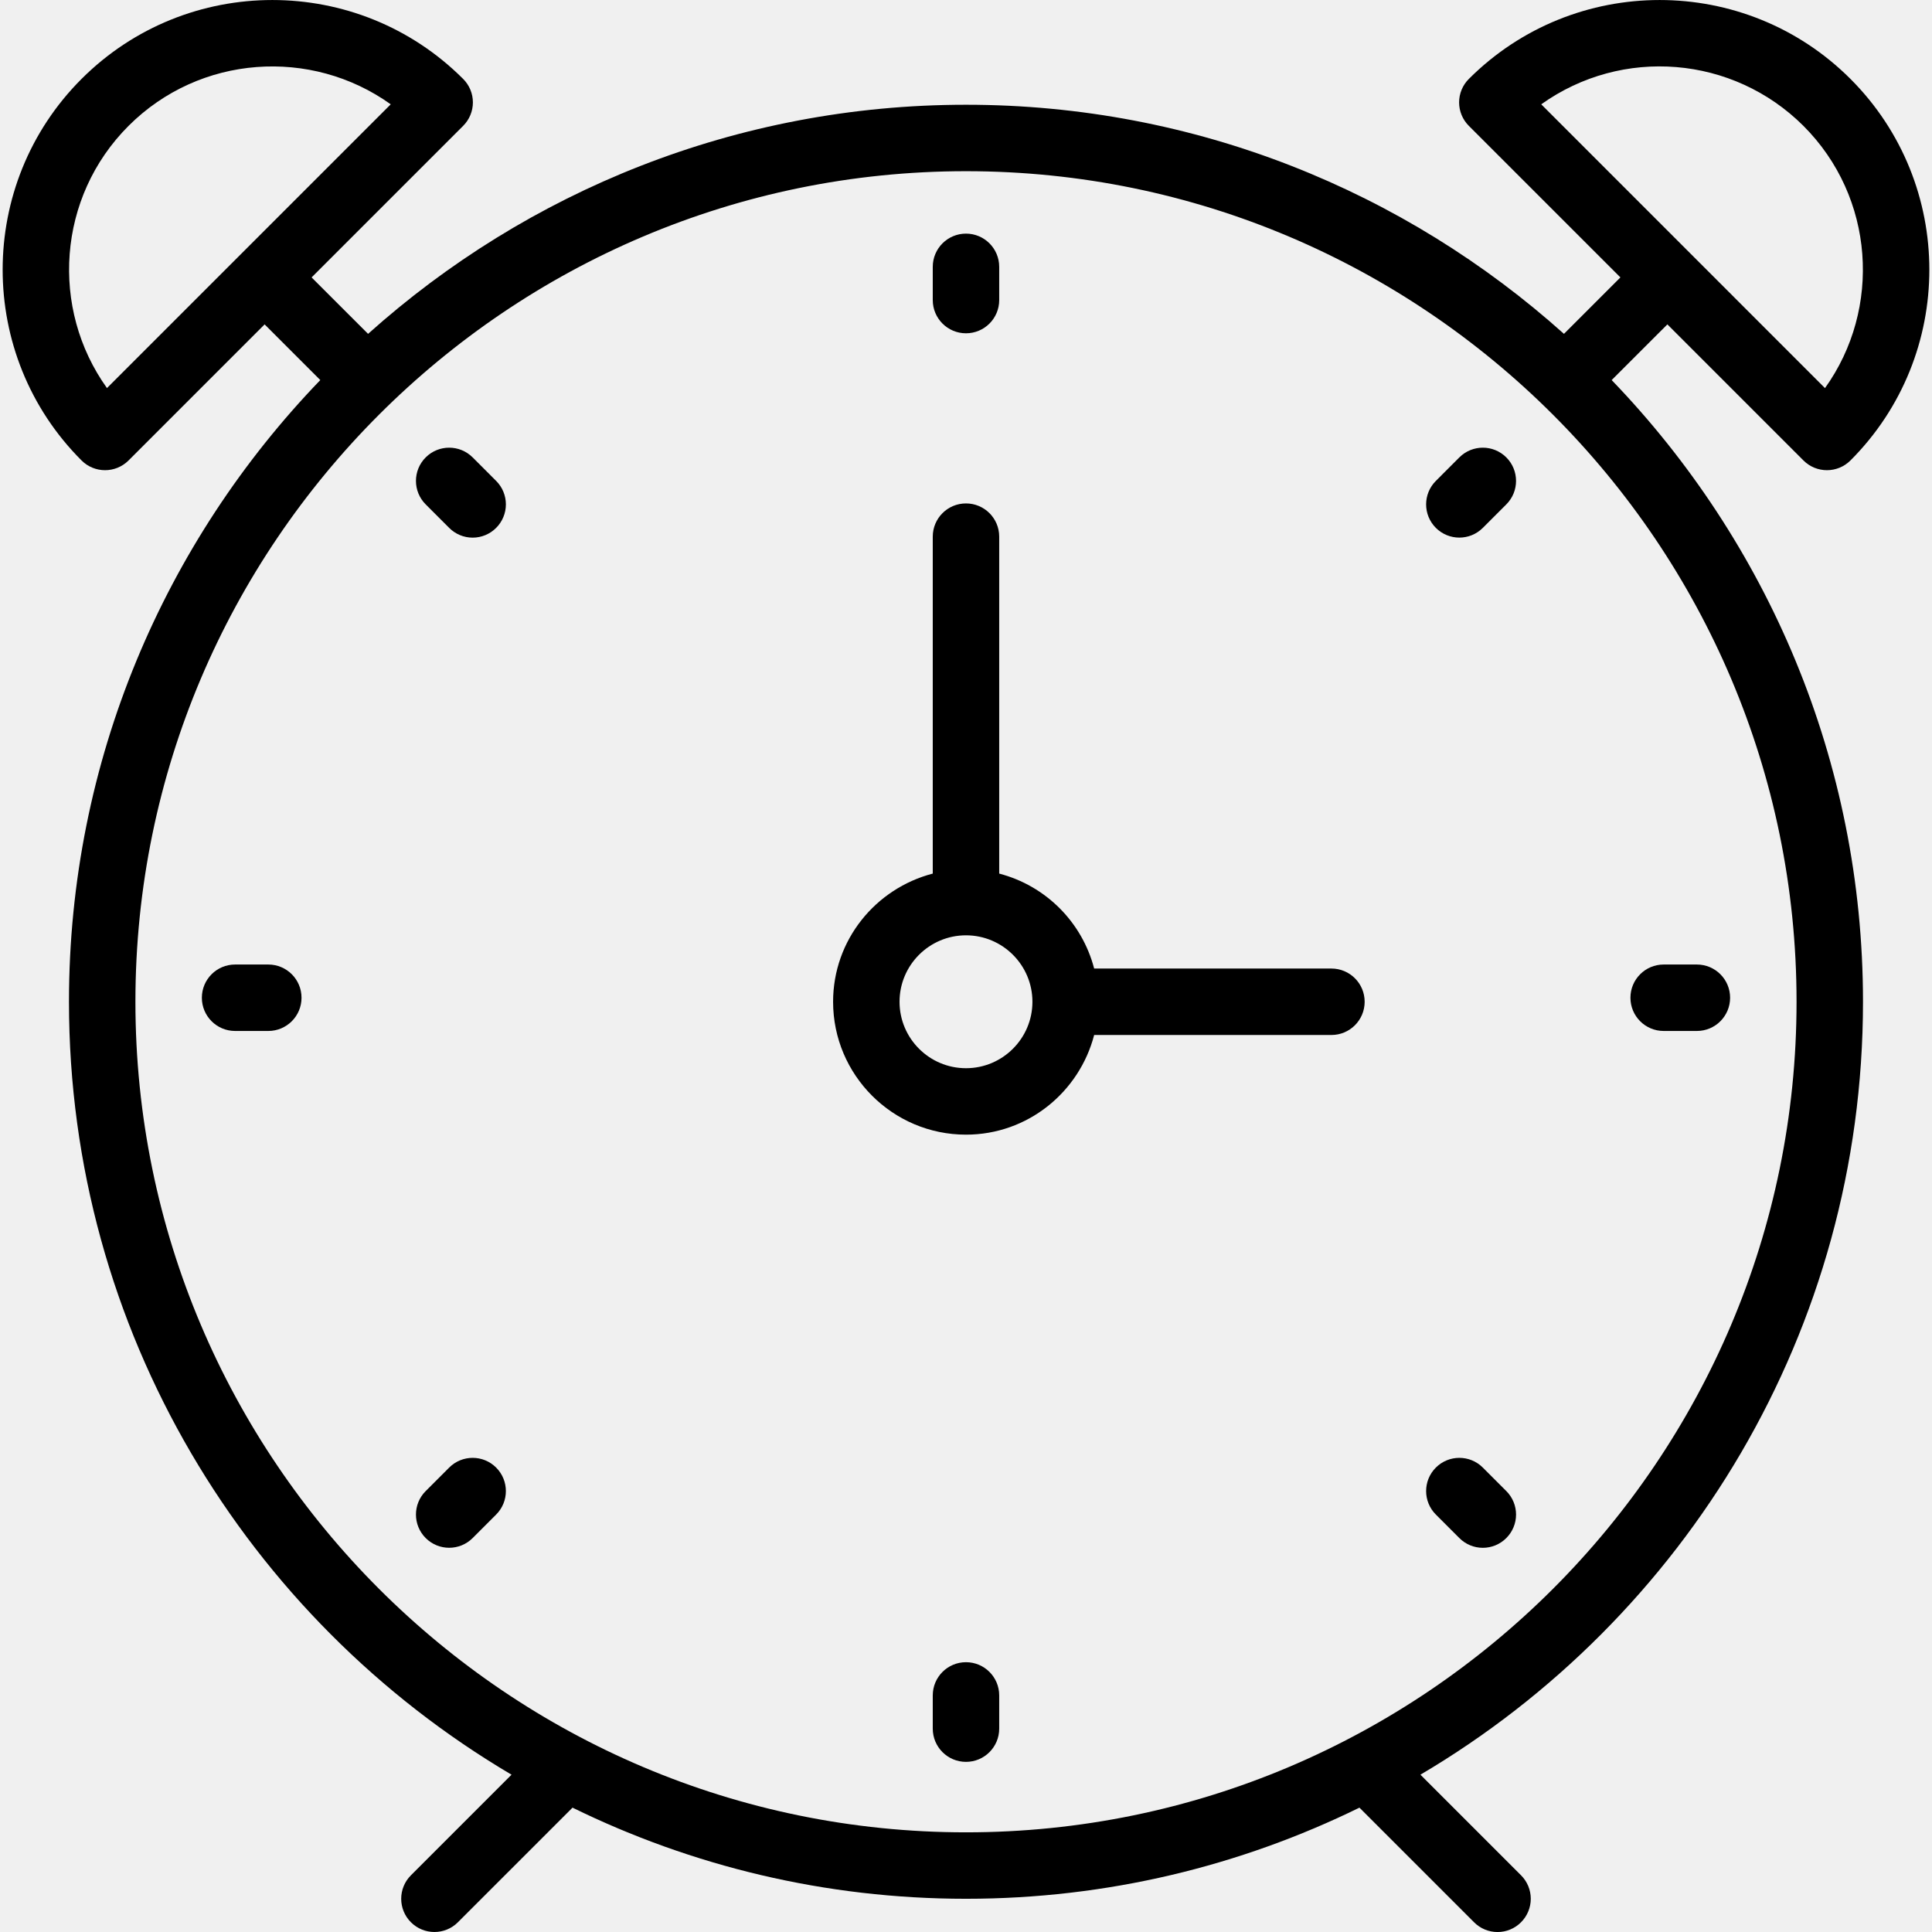
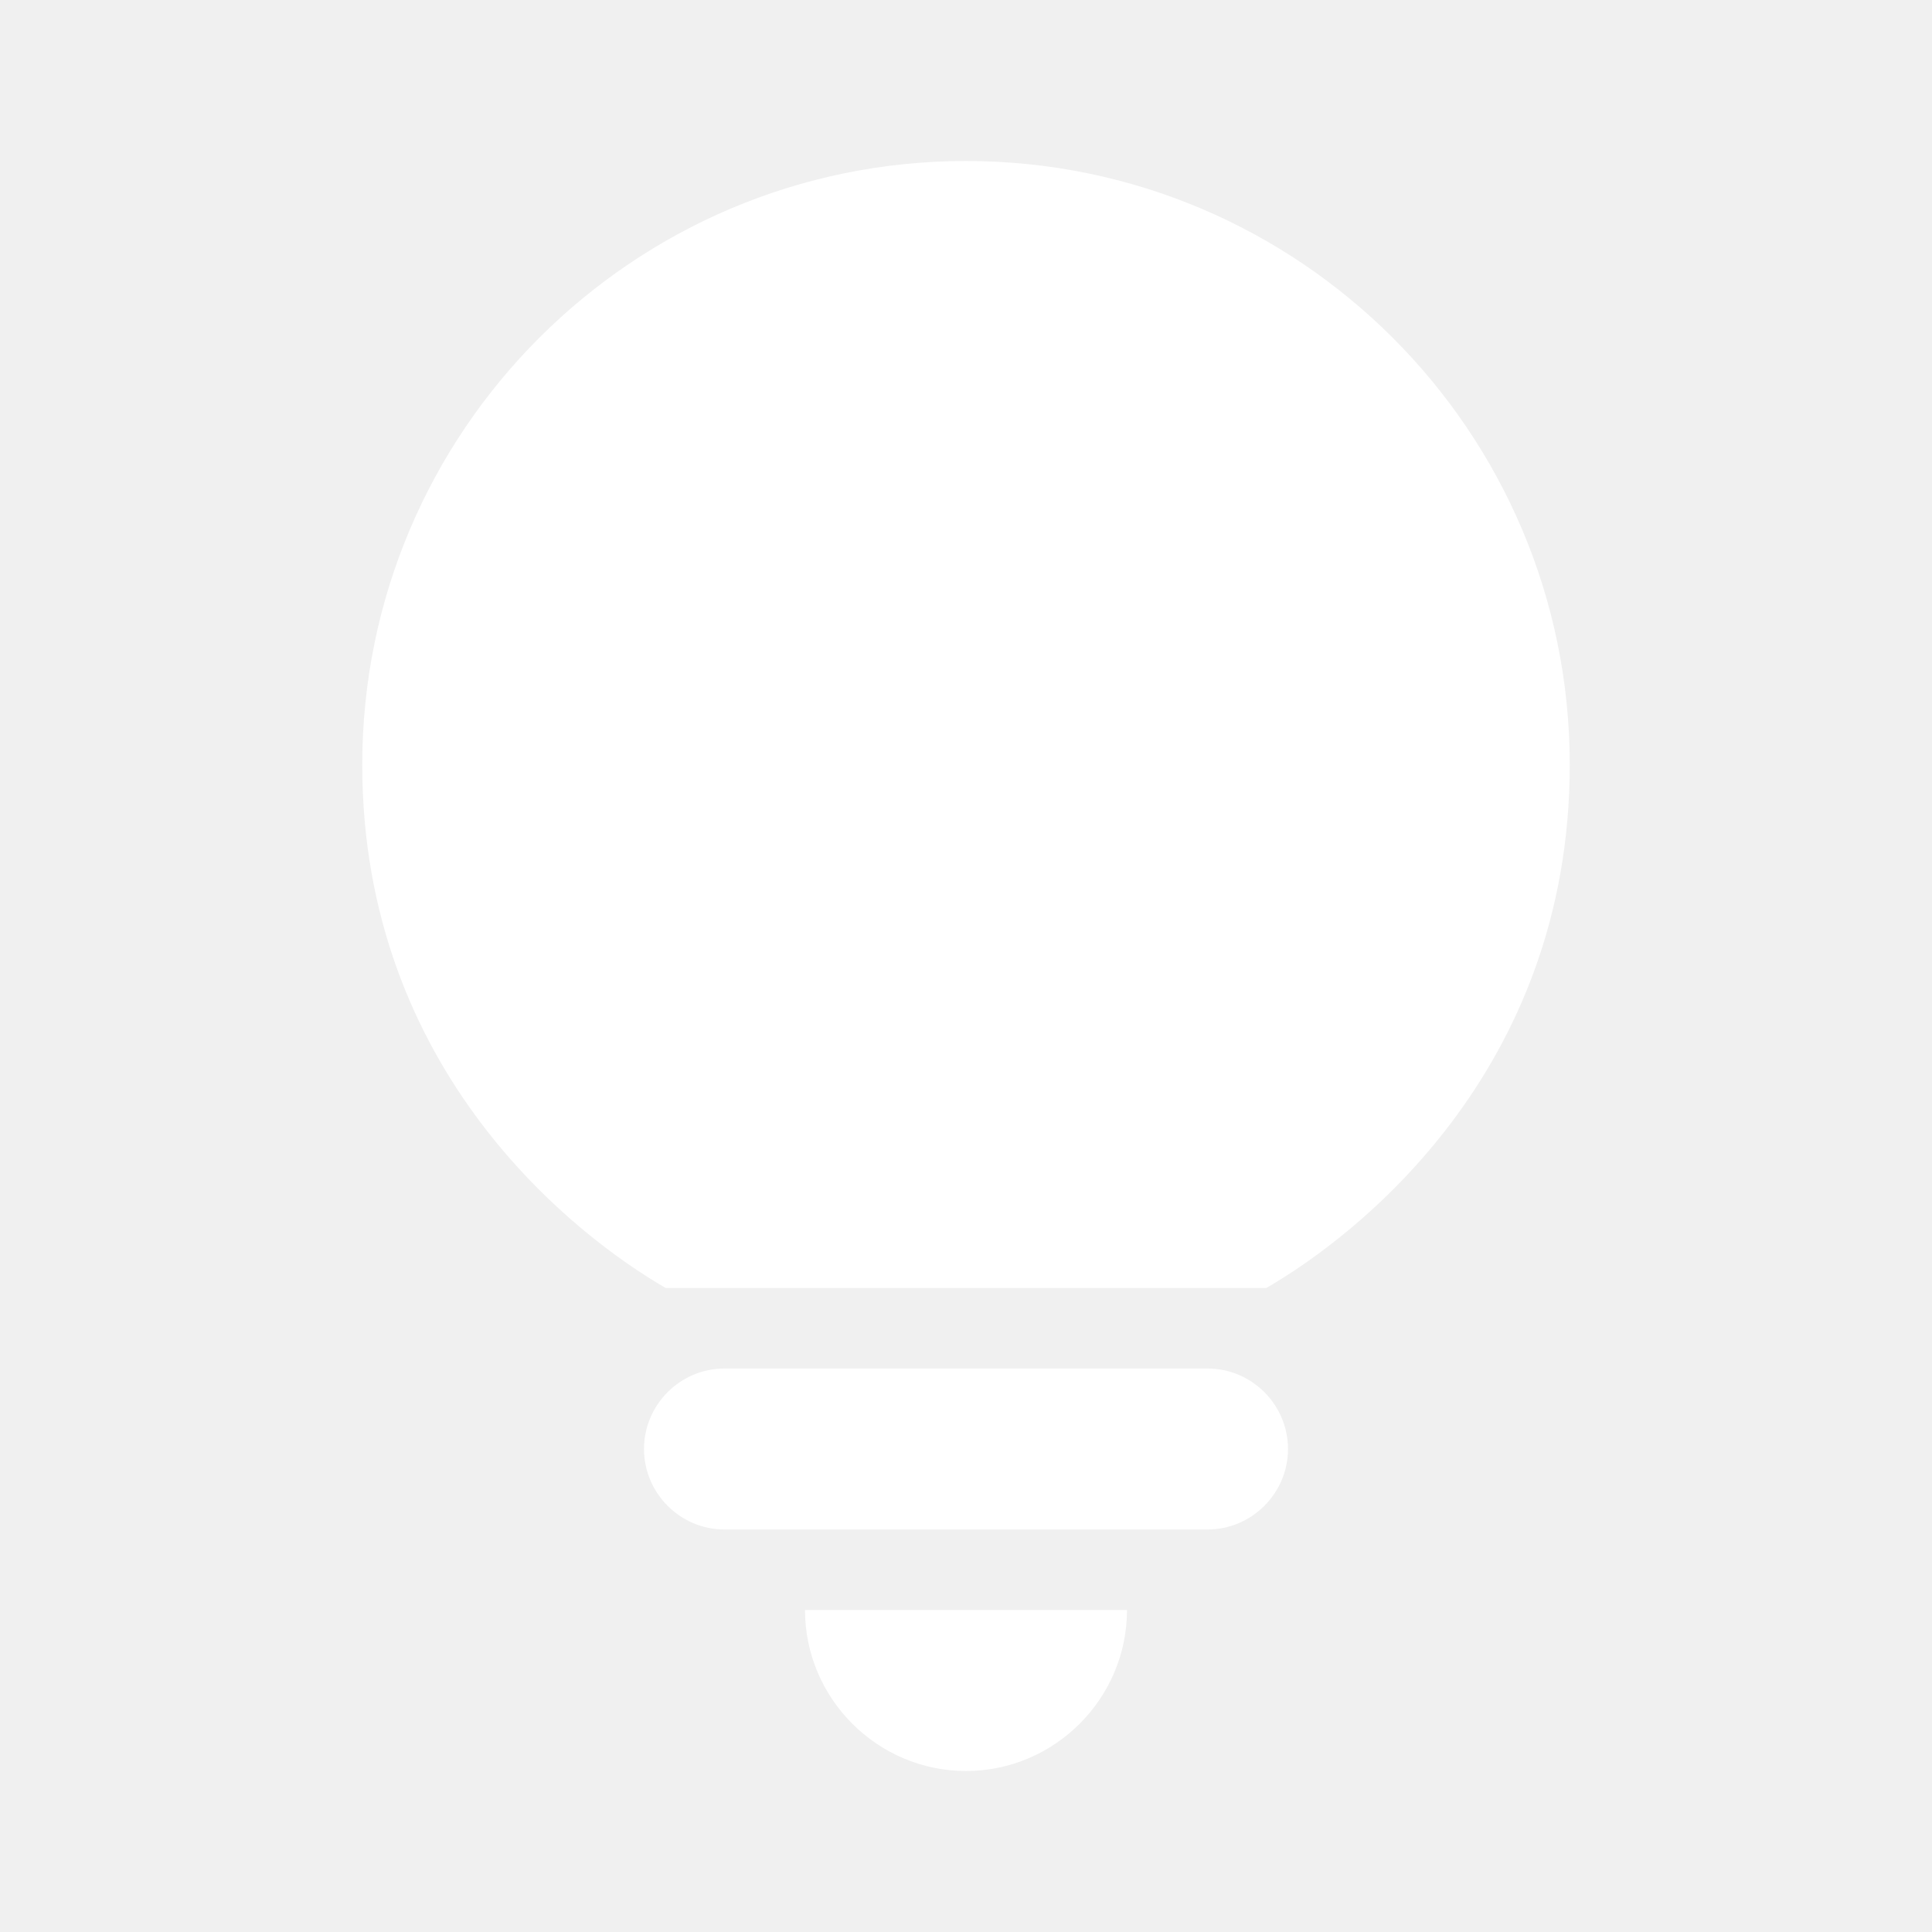
- <svg xmlns="http://www.w3.org/2000/svg" viewBox="0 0 58.153 58.153">
-   <path d="M40.076 29.153h-7.142a3.995 3.995 0 0 0-2.858-2.858V16.153a1 1 0 1 0-2 0v10.142c-1.72.447-3 1.999-3 3.858 0 2.206 1.794 4 4 4 1.858 0 3.411-1.28 3.858-3h7.142a1 1 0 1 0 0-2zm-11 3c-1.103 0-2-.897-2-2s.897-2 2-2 2 .897 2 2-.897 2-2 2z" />
-   <path d="M50.188 9.764l4.096 4.096a1 1 0 0 0 1.414 0c3.167-3.166 3.167-8.319 0-11.485s-8.319-3.166-11.485 0a.997.997 0 0 0 0 1.414l4.561 4.561-1.699 1.699c-4.78-4.284-11.089-6.896-17.998-6.896s-13.218 2.612-17.998 6.896l-1.7-1.699 4.561-4.561a.997.997 0 0 0 0-1.414c-3.166-3.166-8.318-3.166-11.485 0s-3.167 8.319 0 11.485a1 1 0 0 0 1.414 0l4.096-4.096 1.676 1.676c-4.679 4.857-7.565 11.453-7.565 18.713 0 9.898 5.357 18.564 13.321 23.265l-3.028 3.028a.999.999 0 1 0 1.414 1.414l3.45-3.45c3.578 1.754 7.597 2.743 11.843 2.743s8.265-.989 11.843-2.743l3.45 3.45a.997.997 0 0 0 1.414 0 .999.999 0 0 0 0-1.414l-3.028-3.028c7.964-4.701 13.321-13.367 13.321-23.265 0-7.26-2.886-13.856-7.565-18.713l1.677-1.676zm4.095-5.975c2.146 2.146 2.362 5.502.649 7.893L46.391 3.14a6.13 6.13 0 0 1 7.892.649zM3.22 11.681c-1.713-2.39-1.497-5.746.649-7.892s5.502-2.361 7.892-.649L3.22 11.681zm25.856 43.472c-13.785 0-25-11.215-25-25s11.215-25 25-25 25 11.215 25 25-11.214 25-25 25z" />
-   <path d="M29.076 10.032a1 1 0 0 0 1-1v-1a1 1 0 1 0-2 0v1a1 1 0 0 0 1 1zM29.076 50.032a1 1 0 0 0-1 1v1a1 1 0 1 0 2 0v-1a1 1 0 0 0-1-1zM50.076 31.032h1a1 1 0 1 0 0-2h-1a1 1 0 1 0 0 2zM8.076 29.032h-1a1 1 0 1 0 0 2h1a1 1 0 1 0 0-2zM43.926 13.768l-.707.707a.999.999 0 1 0 1.414 1.414l.707-.707a.999.999 0 1 0-1.414-1.414zM13.52 44.174l-.707.707a.999.999 0 1 0 1.414 1.414l.707-.707a.999.999 0 1 0-1.414-1.414zM44.633 44.174a.999.999 0 1 0-1.414 1.414l.707.707a.997.997 0 0 0 1.414 0 .999.999 0 0 0 0-1.414l-.707-.707zM14.227 13.768a.999.999 0 1 0-1.414 1.414l.707.707a.997.997 0 0 0 1.414 0 .999.999 0 0 0 0-1.414l-.707-.707z" />
+ <svg xmlns="http://www.w3.org/2000/svg" enable-background="new 0 0 24 24" height="24px" viewBox="0 0 24 24" width="24px" fill="#FFFFFF">
+   <g>
+     <path d="M0,0h24v24H0V0z" fill="none" />
+   </g>
+   <g>
+     <g>
+       <g>
+         <path d="M12,22c1.1,0,2-0.9,2-2h-4C10,21.1,10.9,22,12,22z" />
+       </g>
+       <g>
+         <path d="M9,19h6c0.55,0,1-0.45,1-1v0c0-0.55-0.45-1-1-1H9c-0.55,0-1,0.45-1,1v0C8,18.55,8.45,19,9,19z" />
+       </g>
+       <g>
+         <path d="M12,2C7.86,2,4.5,5.36,4.5,9.5c0,3.82,2.66,5.86,3.77,6.5h7.46c1.11-0.64,3.77-2.68,3.77-6.5C19.5,5.36,16.14,2,12,2z" />
+       </g>
+     </g>
+   </g>
</svg>
